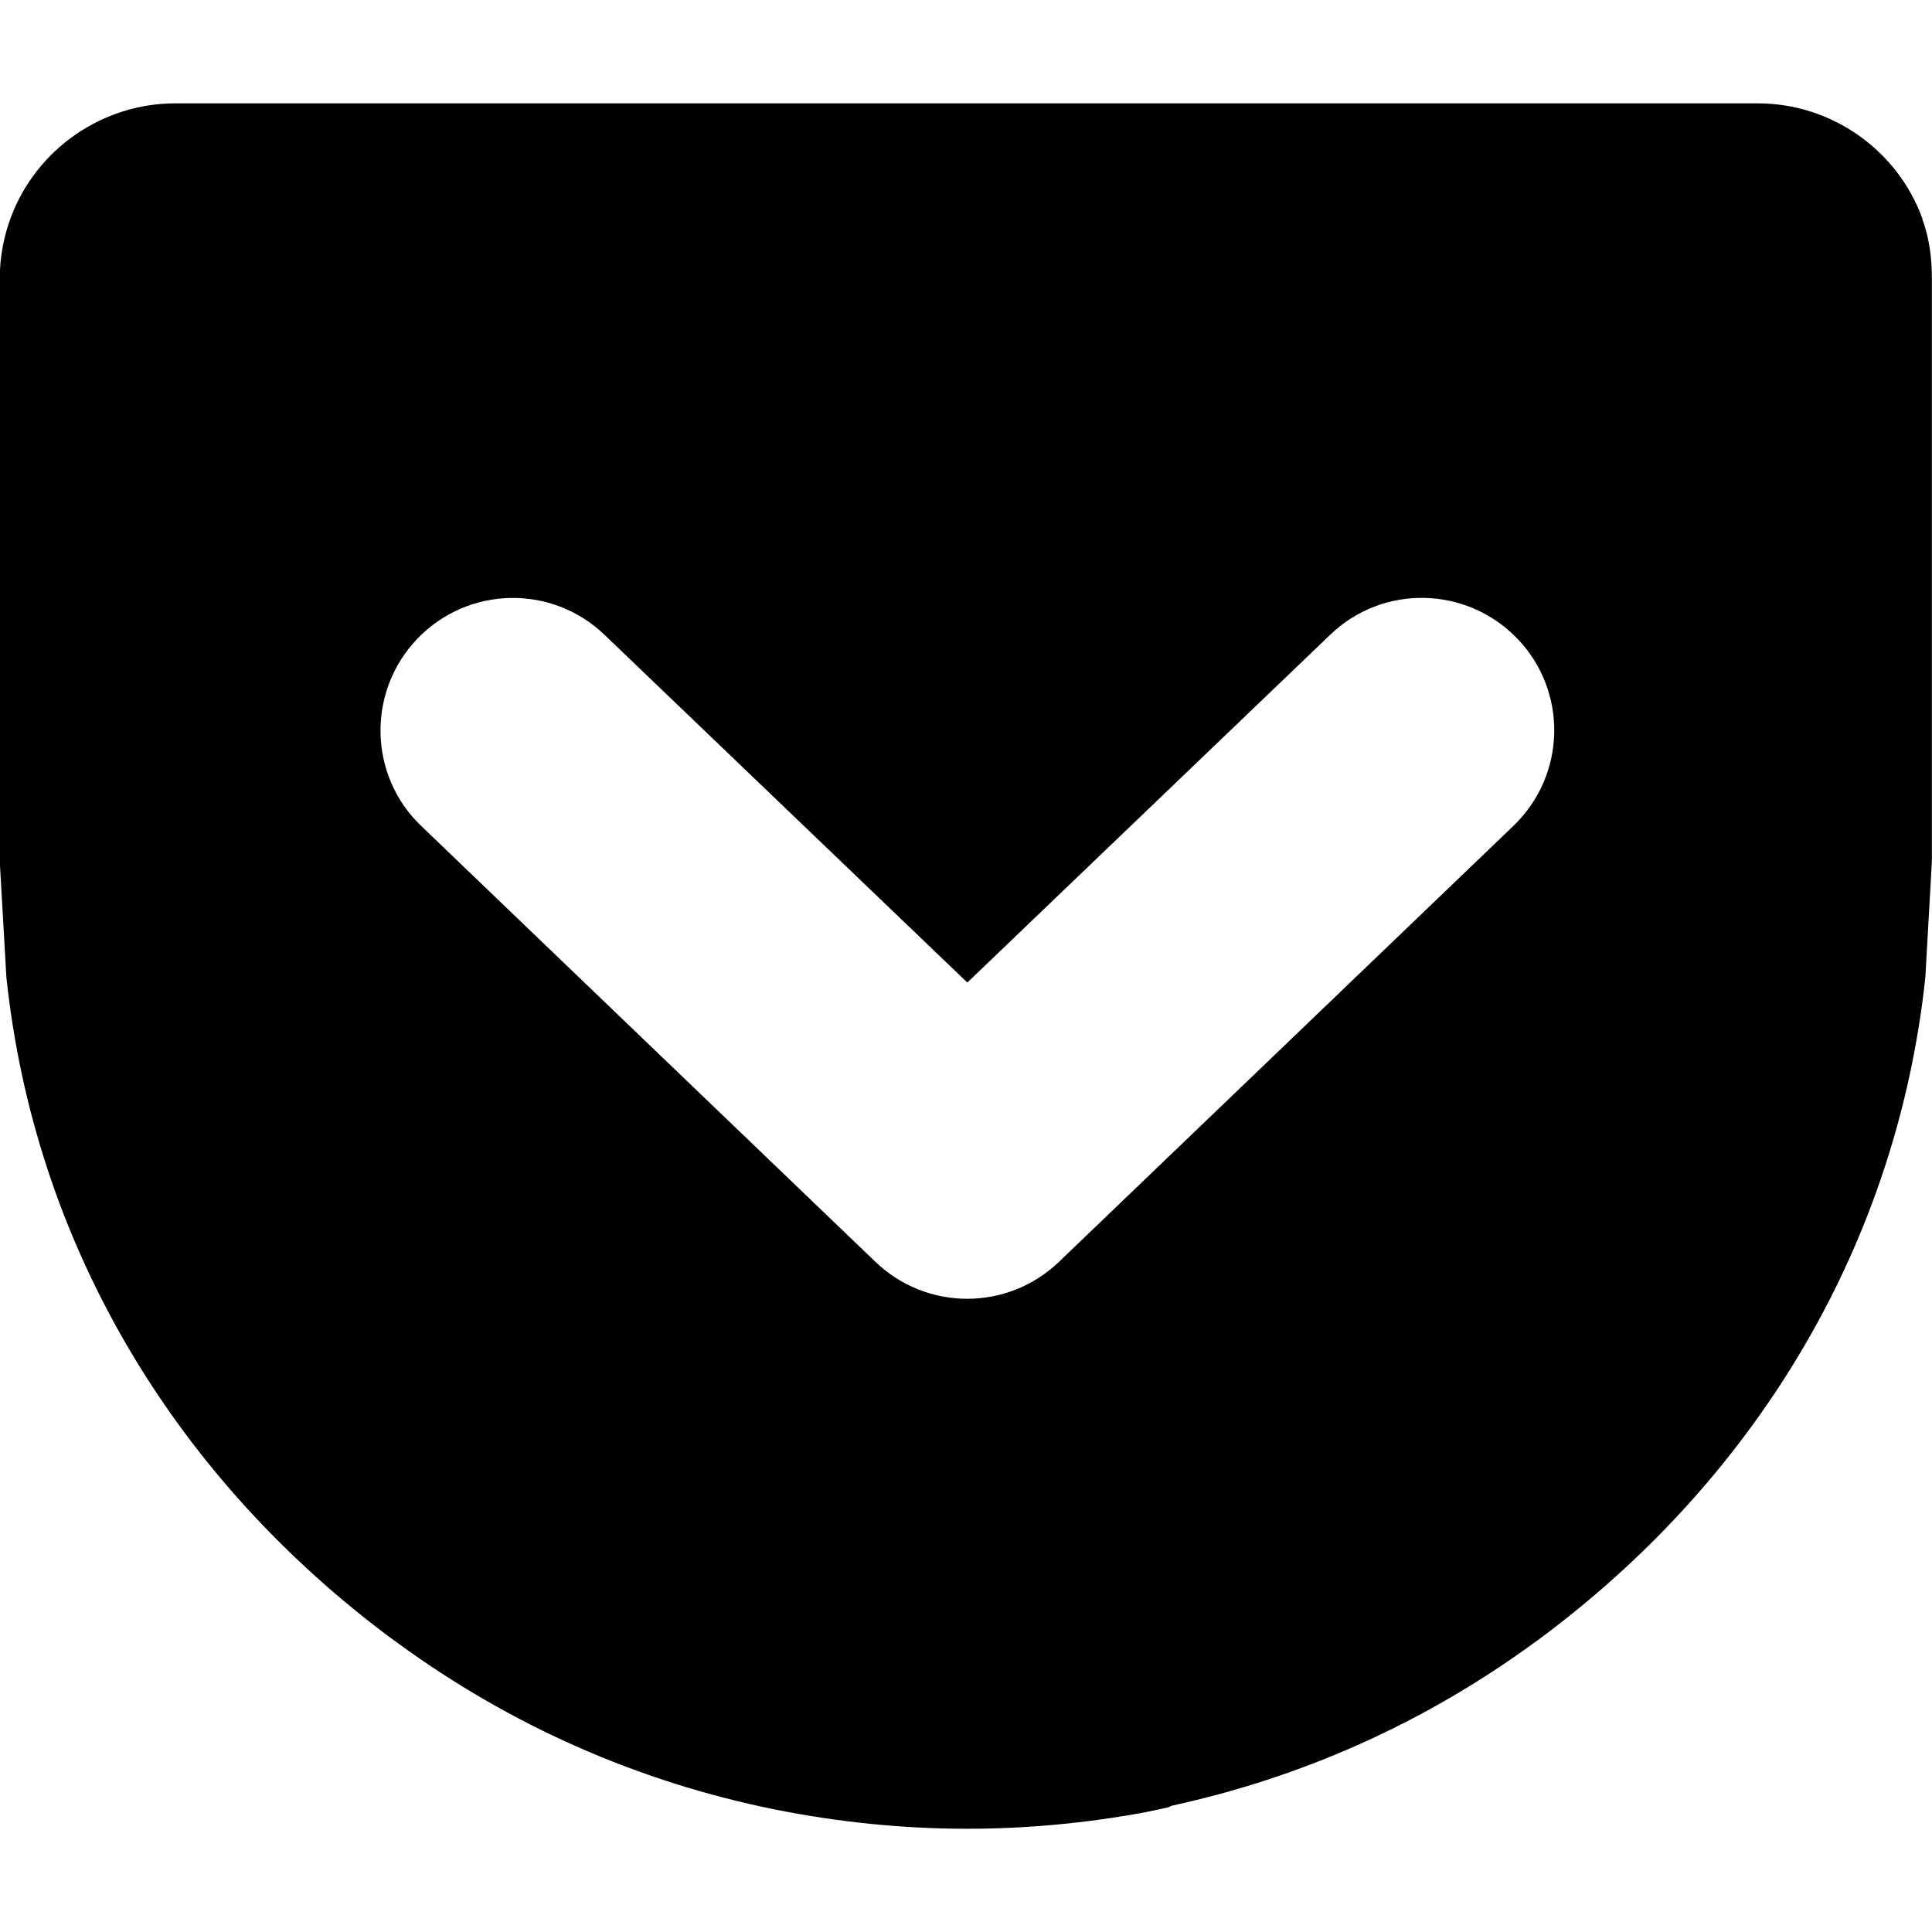
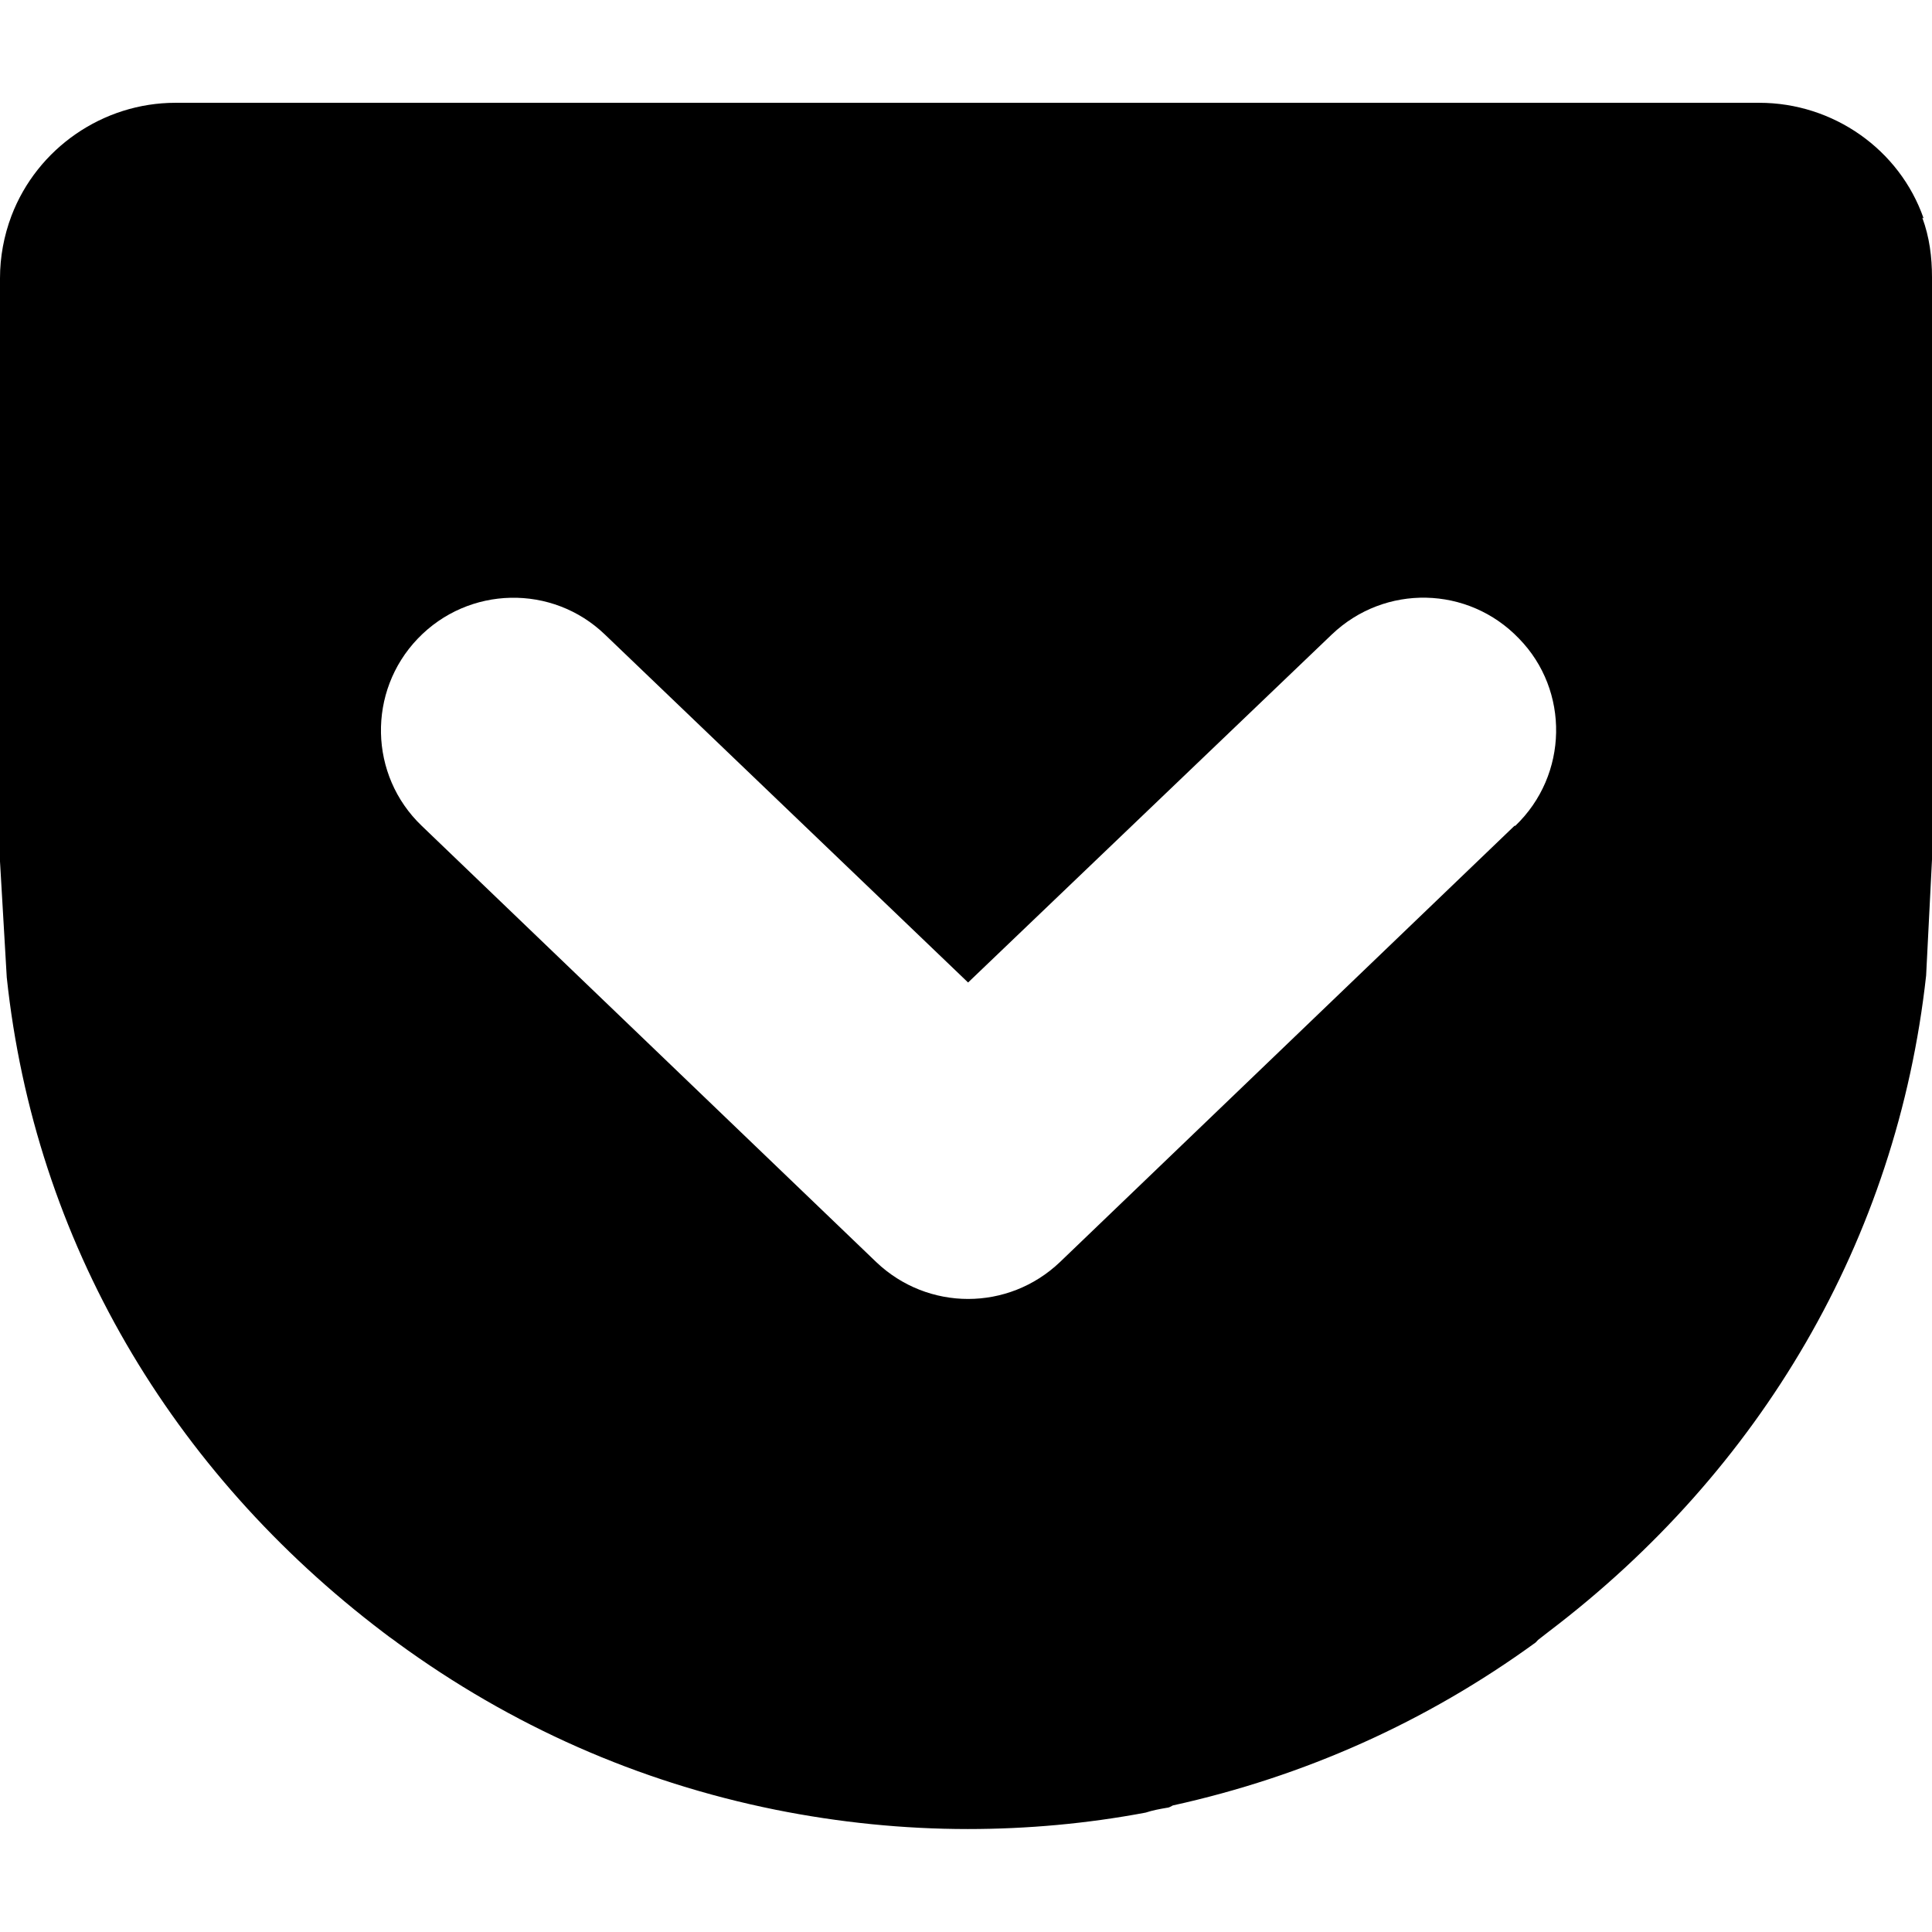
- <svg xmlns="http://www.w3.org/2000/svg" viewBox="0 0 16 16" fill-rule="evenodd" clip-rule="evenodd" stroke-linejoin="round" stroke-miterlimit="1.414">
-   <path d="M12.533 6.84L8.77 10.45c-.213.204-.486.306-.76.306-.273 0-.547-.102-.76-.306L3.488 6.84c-.437-.418-.45-1.113-.032-1.55.42-.438 1.114-.452 1.55-.033l3.005 2.88 3.005-2.88c.436-.42 1.13-.405 1.55.032.42.437.405 1.13-.032 1.55zm3.388-5.028c-.207-.572-.755-.956-1.363-.956H1.45c-.6 0-1.144.376-1.357.936-.063.166-.095.34-.095.515v4.828l.055.96c.232 2.184 1.365 4.092 3.12 5.423.03.024.063.047.095.07l.02.015c.94.687 1.992 1.152 3.128 1.382.524.105 1.06.16 1.592.16.492 0 .986-.046 1.472-.136.058-.013.116-.023.175-.037.016-.002.033-.01.05-.018 1.088-.237 2.098-.69 3.004-1.352l.02-.014.096-.072c1.754-1.33 2.887-3.24 3.12-5.423l.054-.96V2.307c0-.167-.02-.333-.08-.495z" fill-rule="nonzero" />
+ <svg xmlns="http://www.w3.org/2000/svg" aria-labelledby="simpleicons-pocket-icon" role="img" viewBox="0 0 24 24">
+   <path d="M18.813 10.259l-5.646 5.419c-.32.305-.73.458-1.141.458-.41 0-.821-.153-1.141-.458l-5.646-5.419c-.657-.628-.677-1.671-.049-2.326.63-.657 1.671-.679 2.325-.05l4.511 4.322 4.517-4.322c.66-.631 1.697-.607 2.326.049.631.645.615 1.695-.045 2.326l-.011.001zm5.083-7.546c-.299-.858-1.125-1.436-2.041-1.436H2.179c-.9 0-1.717.564-2.037 1.405-.094.25-.142.511-.142.774v7.245l.084 1.441c.348 3.277 2.047 6.142 4.682 8.139.045.036.094.07.143.105l.03.023c1.411 1.03 2.989 1.728 4.694 2.072.786.158 1.591.24 2.389.24.739 0 1.481-.067 2.209-.204.088-.029.176-.045.264-.06.023 0 .049-.015.074-.029 1.633-.36 3.148-1.036 4.508-2.025l.029-.031.135-.105c2.627-1.995 4.324-4.862 4.686-8.148L24 10.678V3.445c0-.251-.031-.5-.121-.742l.017.01z" />
</svg>
